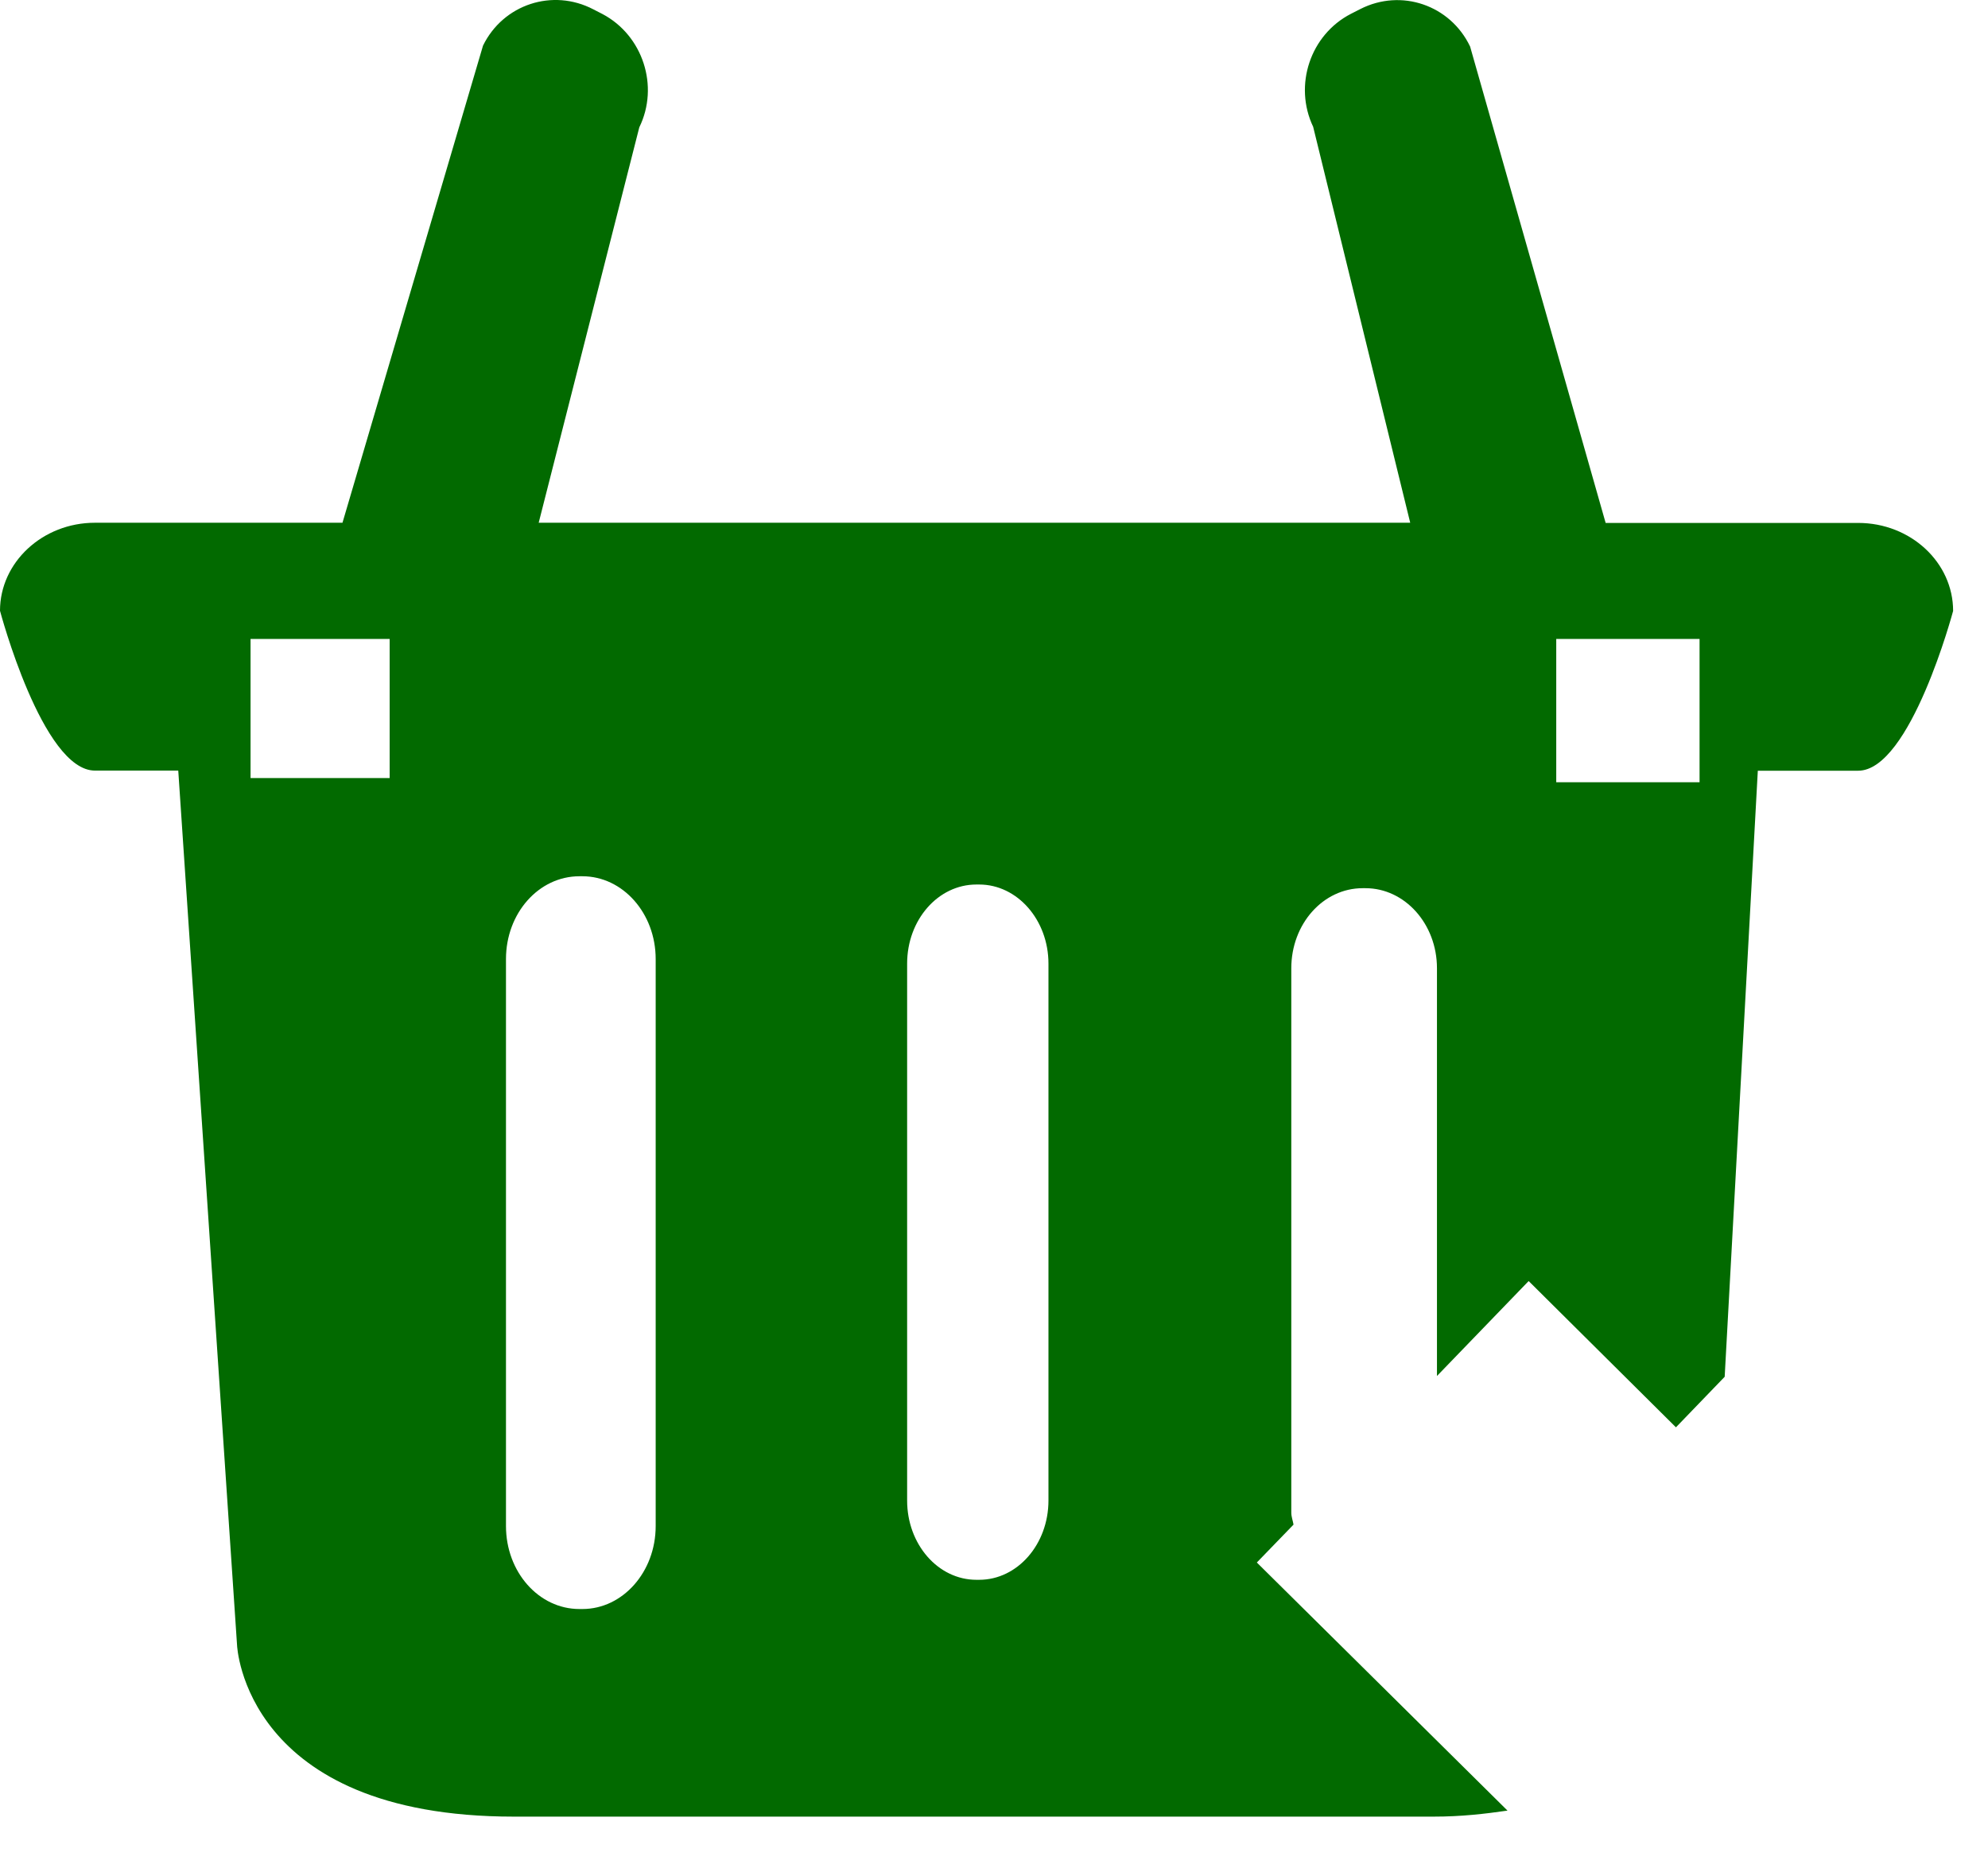
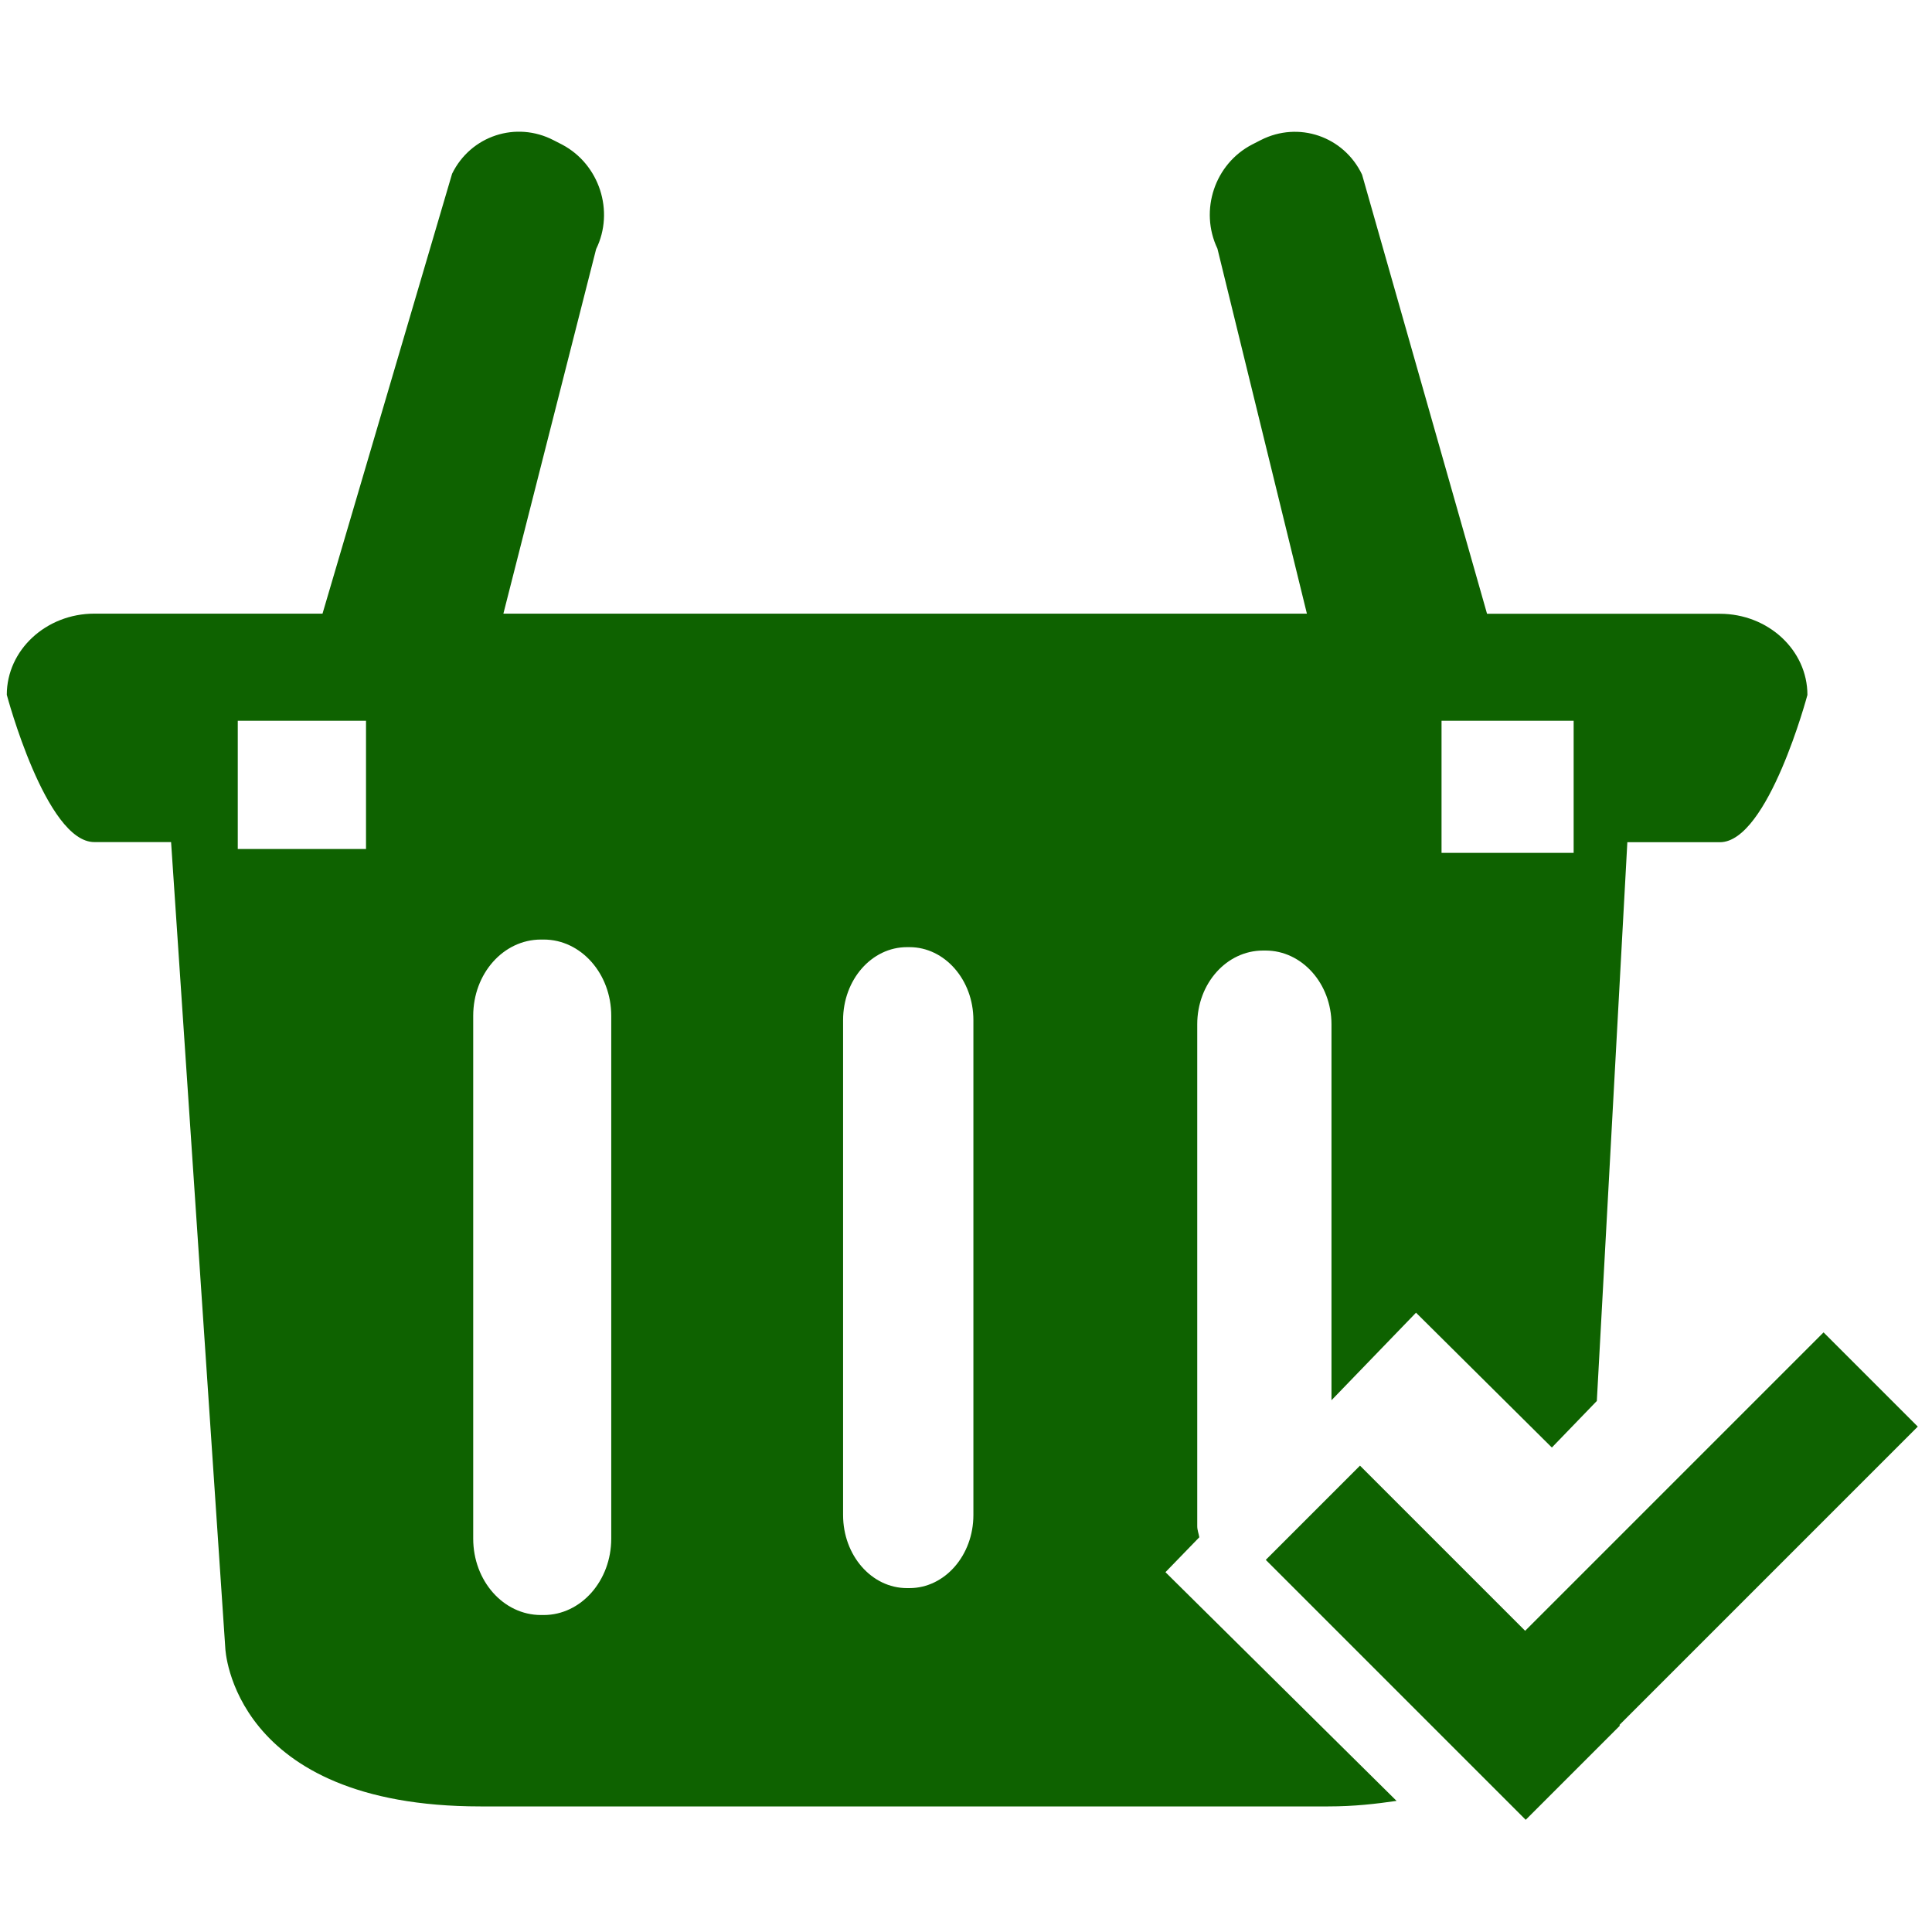
- <svg xmlns="http://www.w3.org/2000/svg" width="33" height="31" viewBox="0 0 33 31" fill="none">
-   <path fill-rule="evenodd" clip-rule="evenodd" d="M20.863 25.936L21.472 25.307C21.461 25.24 21.435 25.179 21.435 25.107V16.072C21.435 15.337 21.963 14.743 22.62 14.743H22.666C23.32 14.743 23.853 15.337 23.853 16.072V22.84L25.375 21.264L27.82 23.692L28.629 22.853L29.179 12.793H30.845C31.714 12.793 32.421 10.141 32.421 10.141C32.421 9.336 31.716 8.68 30.845 8.68H26.653L24.403 0.772C24.074 0.083 23.259 -0.195 22.581 0.15L22.426 0.229C21.75 0.576 21.47 1.416 21.798 2.105L23.409 8.677H8.942L10.612 2.114C10.947 1.431 10.671 0.587 10.001 0.233L9.849 0.155C9.173 -0.198 8.353 0.072 8.018 0.757L5.685 8.677H1.576C0.707 8.677 0 9.334 0 10.138C0 10.138 0.704 12.791 1.576 12.791H2.959L3.935 27.308C3.935 27.308 4.048 30.154 8.529 30.154H23.794C24.261 30.154 24.648 30.108 25.024 30.054L20.863 25.936ZM25.833 10.606H28.212V12.984H25.833V10.606ZM6.468 12.915H4.159V10.606H6.468V12.915ZM10.884 25.331C10.884 26.092 10.338 26.708 9.668 26.708H9.618C8.942 26.708 8.399 26.092 8.399 25.331V15.919C8.399 15.159 8.942 14.545 9.618 14.545H9.668C10.338 14.545 10.884 15.159 10.884 15.919V25.331ZM17.404 24.907C17.404 25.634 16.889 26.223 16.254 26.223H16.208C15.571 26.223 15.058 25.634 15.058 24.907V15.995C15.058 15.269 15.571 14.682 16.208 14.682H16.254C16.889 14.682 17.404 15.272 17.404 15.995V24.907Z" fill="#026A00" />
+ <svg xmlns="http://www.w3.org/2000/svg" width="29" height="29" viewBox="0 0 29 29" fill="none">
+   <path fill-rule="evenodd" clip-rule="evenodd" d="M17.494 23.599L18.002 23.075C17.993 23.019 17.971 22.968 17.971 22.908V15.375C17.971 14.763 18.411 14.268 18.959 14.268H18.997C19.542 14.268 19.986 14.763 19.986 15.375V21.018L21.255 19.704L23.294 21.728L23.969 21.029L24.427 12.642H25.816C26.541 12.642 27.13 10.431 27.13 10.431C27.13 9.76 26.542 9.213 25.816 9.213H22.321L20.445 2.621C20.171 2.046 19.492 1.814 18.926 2.102L18.797 2.168C18.234 2.458 18 3.157 18.274 3.732L19.617 9.211H7.556L8.948 3.739C9.227 3.17 8.997 2.467 8.439 2.171L8.312 2.106C7.748 1.812 7.065 2.037 6.786 2.608L4.841 9.211H1.416C0.691 9.211 0.102 9.758 0.102 10.429C0.102 10.429 0.689 12.64 1.416 12.64H2.568L3.382 24.742C3.382 24.742 3.476 27.115 7.212 27.115H19.938C20.327 27.115 20.65 27.077 20.963 27.032L17.494 23.599ZM21.638 10.819H23.621V12.802H21.638V10.819ZM5.494 12.744H3.569V10.819H5.494V12.744ZM9.175 23.095C9.175 23.729 8.72 24.242 8.162 24.242H8.12C7.556 24.242 7.103 23.729 7.103 23.095V15.248C7.103 14.614 7.556 14.103 8.12 14.103H8.162C8.72 14.103 9.175 14.614 9.175 15.248V23.095ZM14.611 22.741C14.611 23.347 14.181 23.838 13.652 23.838H13.614C13.083 23.838 12.655 23.347 12.655 22.741V15.312C12.655 14.707 13.083 14.217 13.614 14.217H13.652C14.181 14.217 14.611 14.708 14.611 15.312V22.741Z" fill="#0E6200" />
+   <rect x="22" y="25.372" width="7.598" height="2" transform="rotate(-45 22 25.3723)" fill="#0E6200" />
+   <rect x="20.414" y="22" width="5.518" height="2" transform="rotate(45 20.4141 22)" fill="#0E6200" />
</svg>
